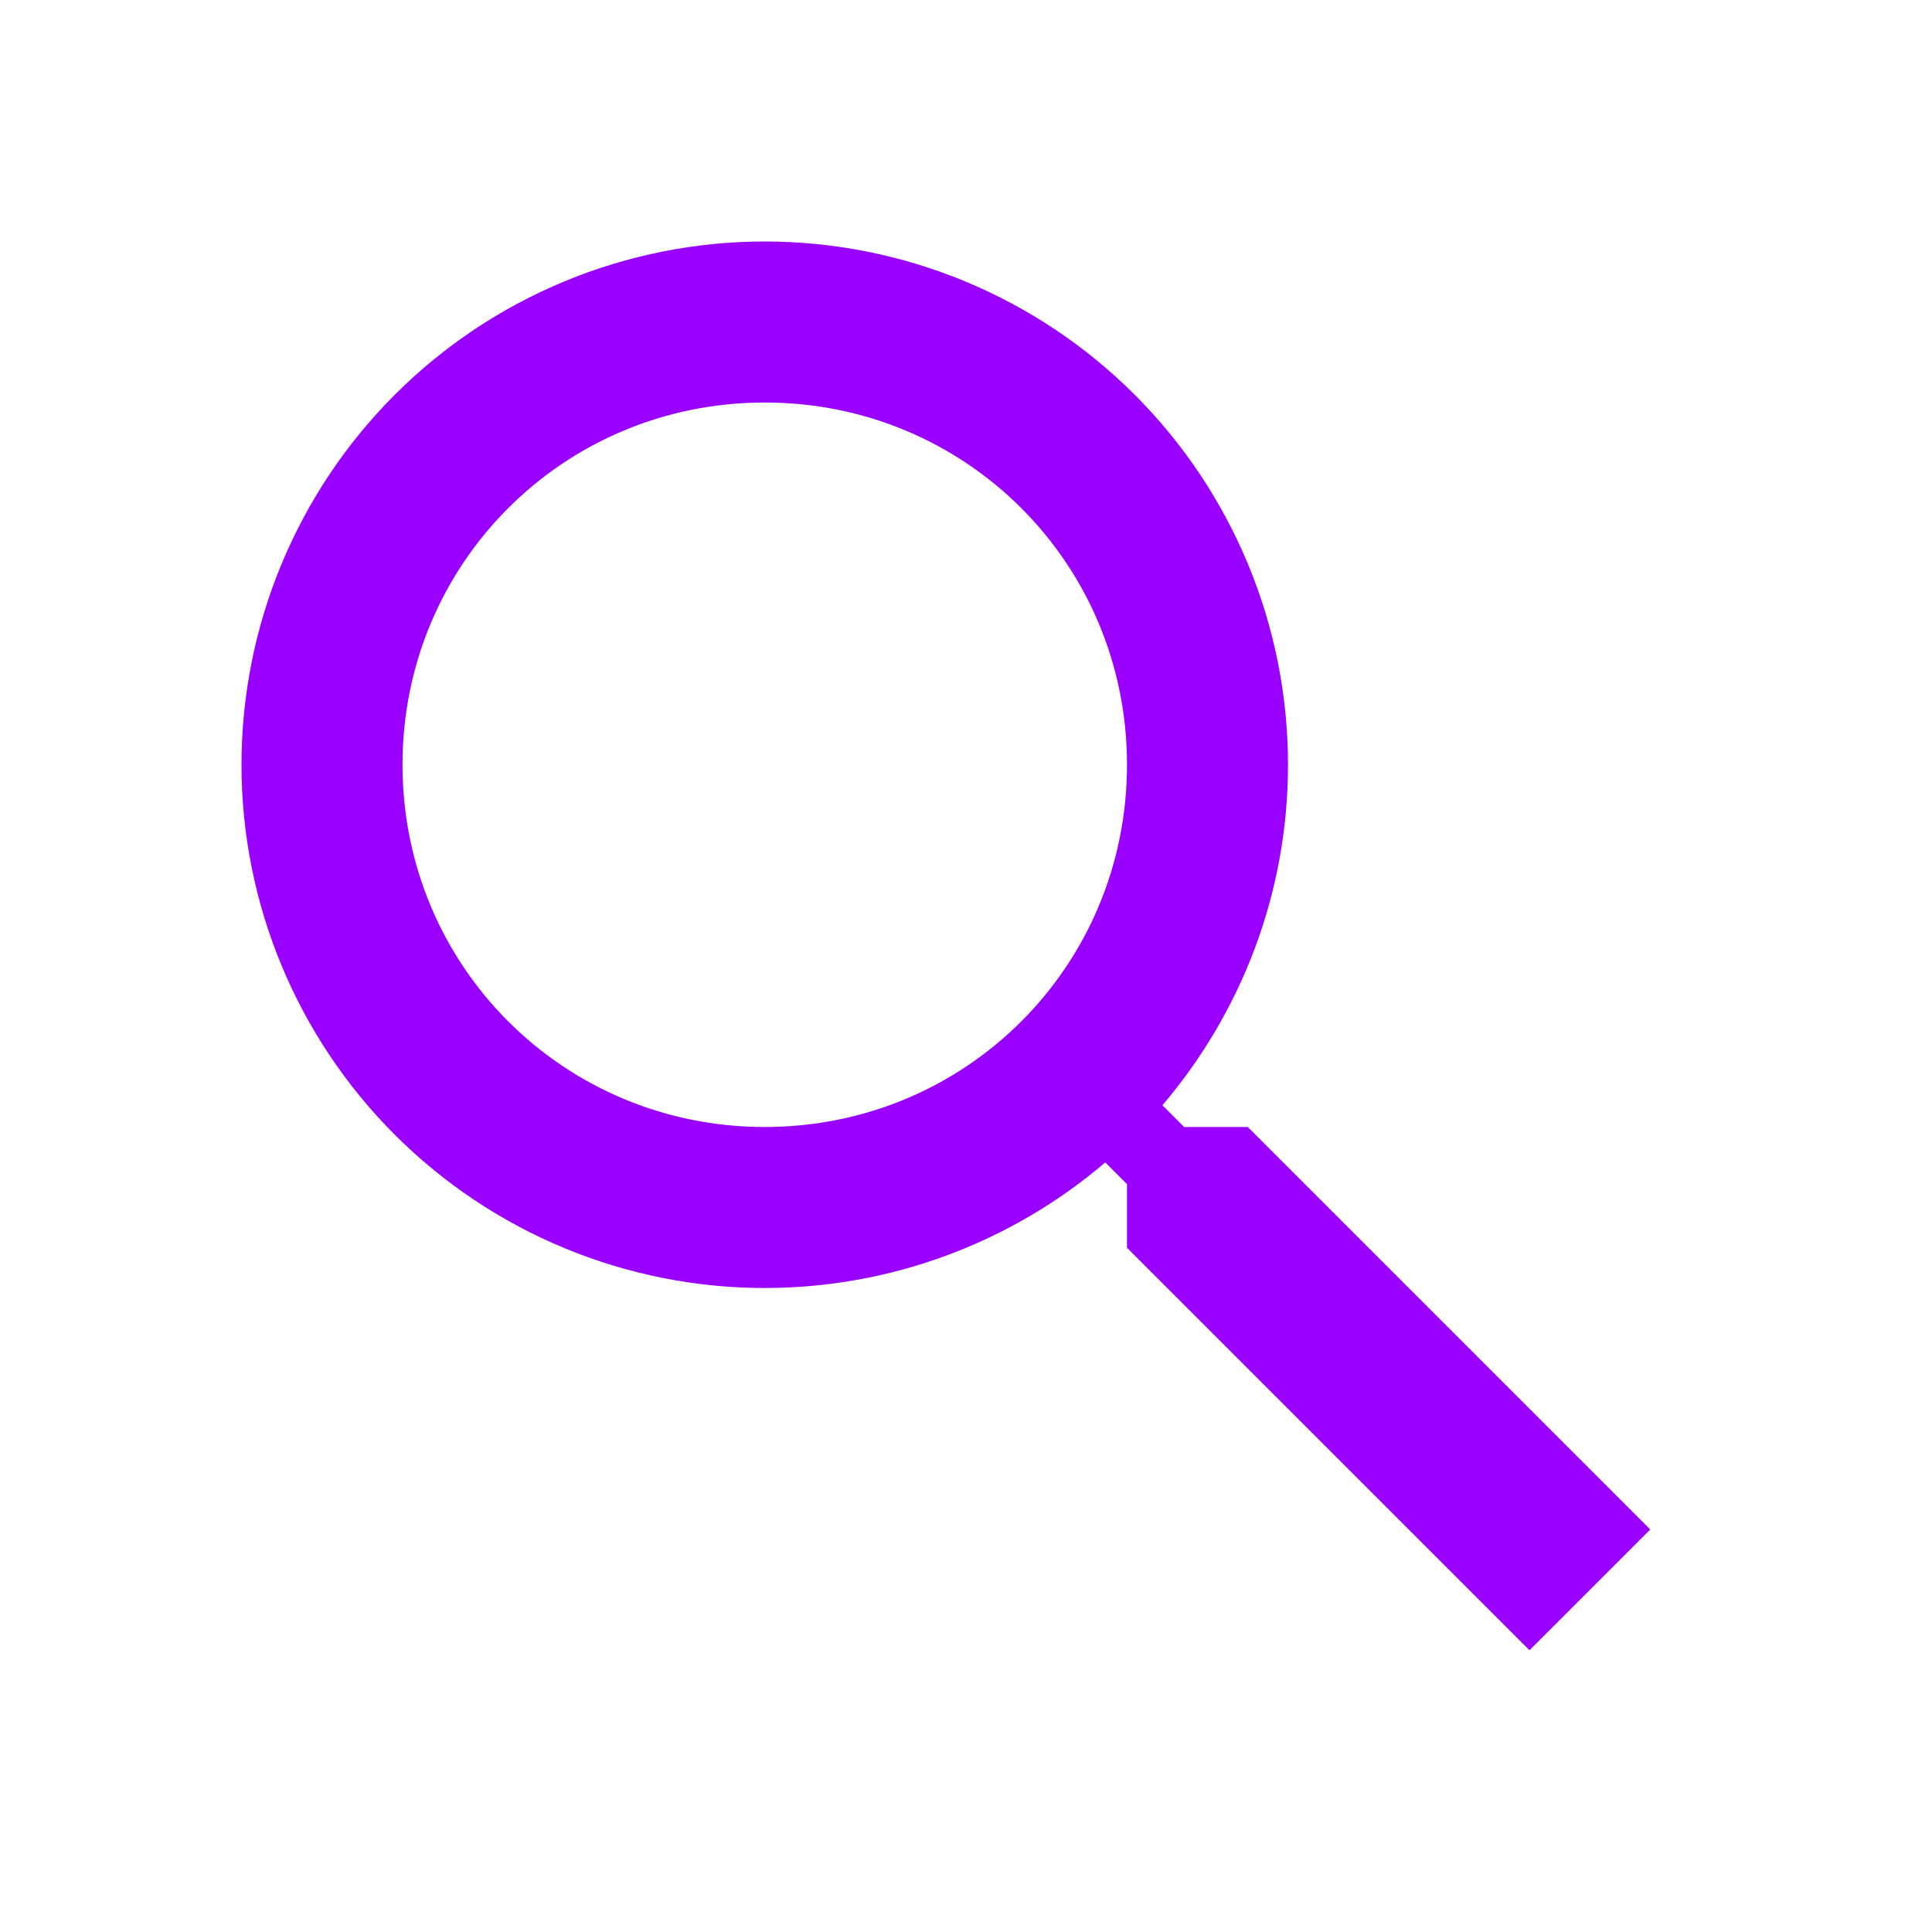
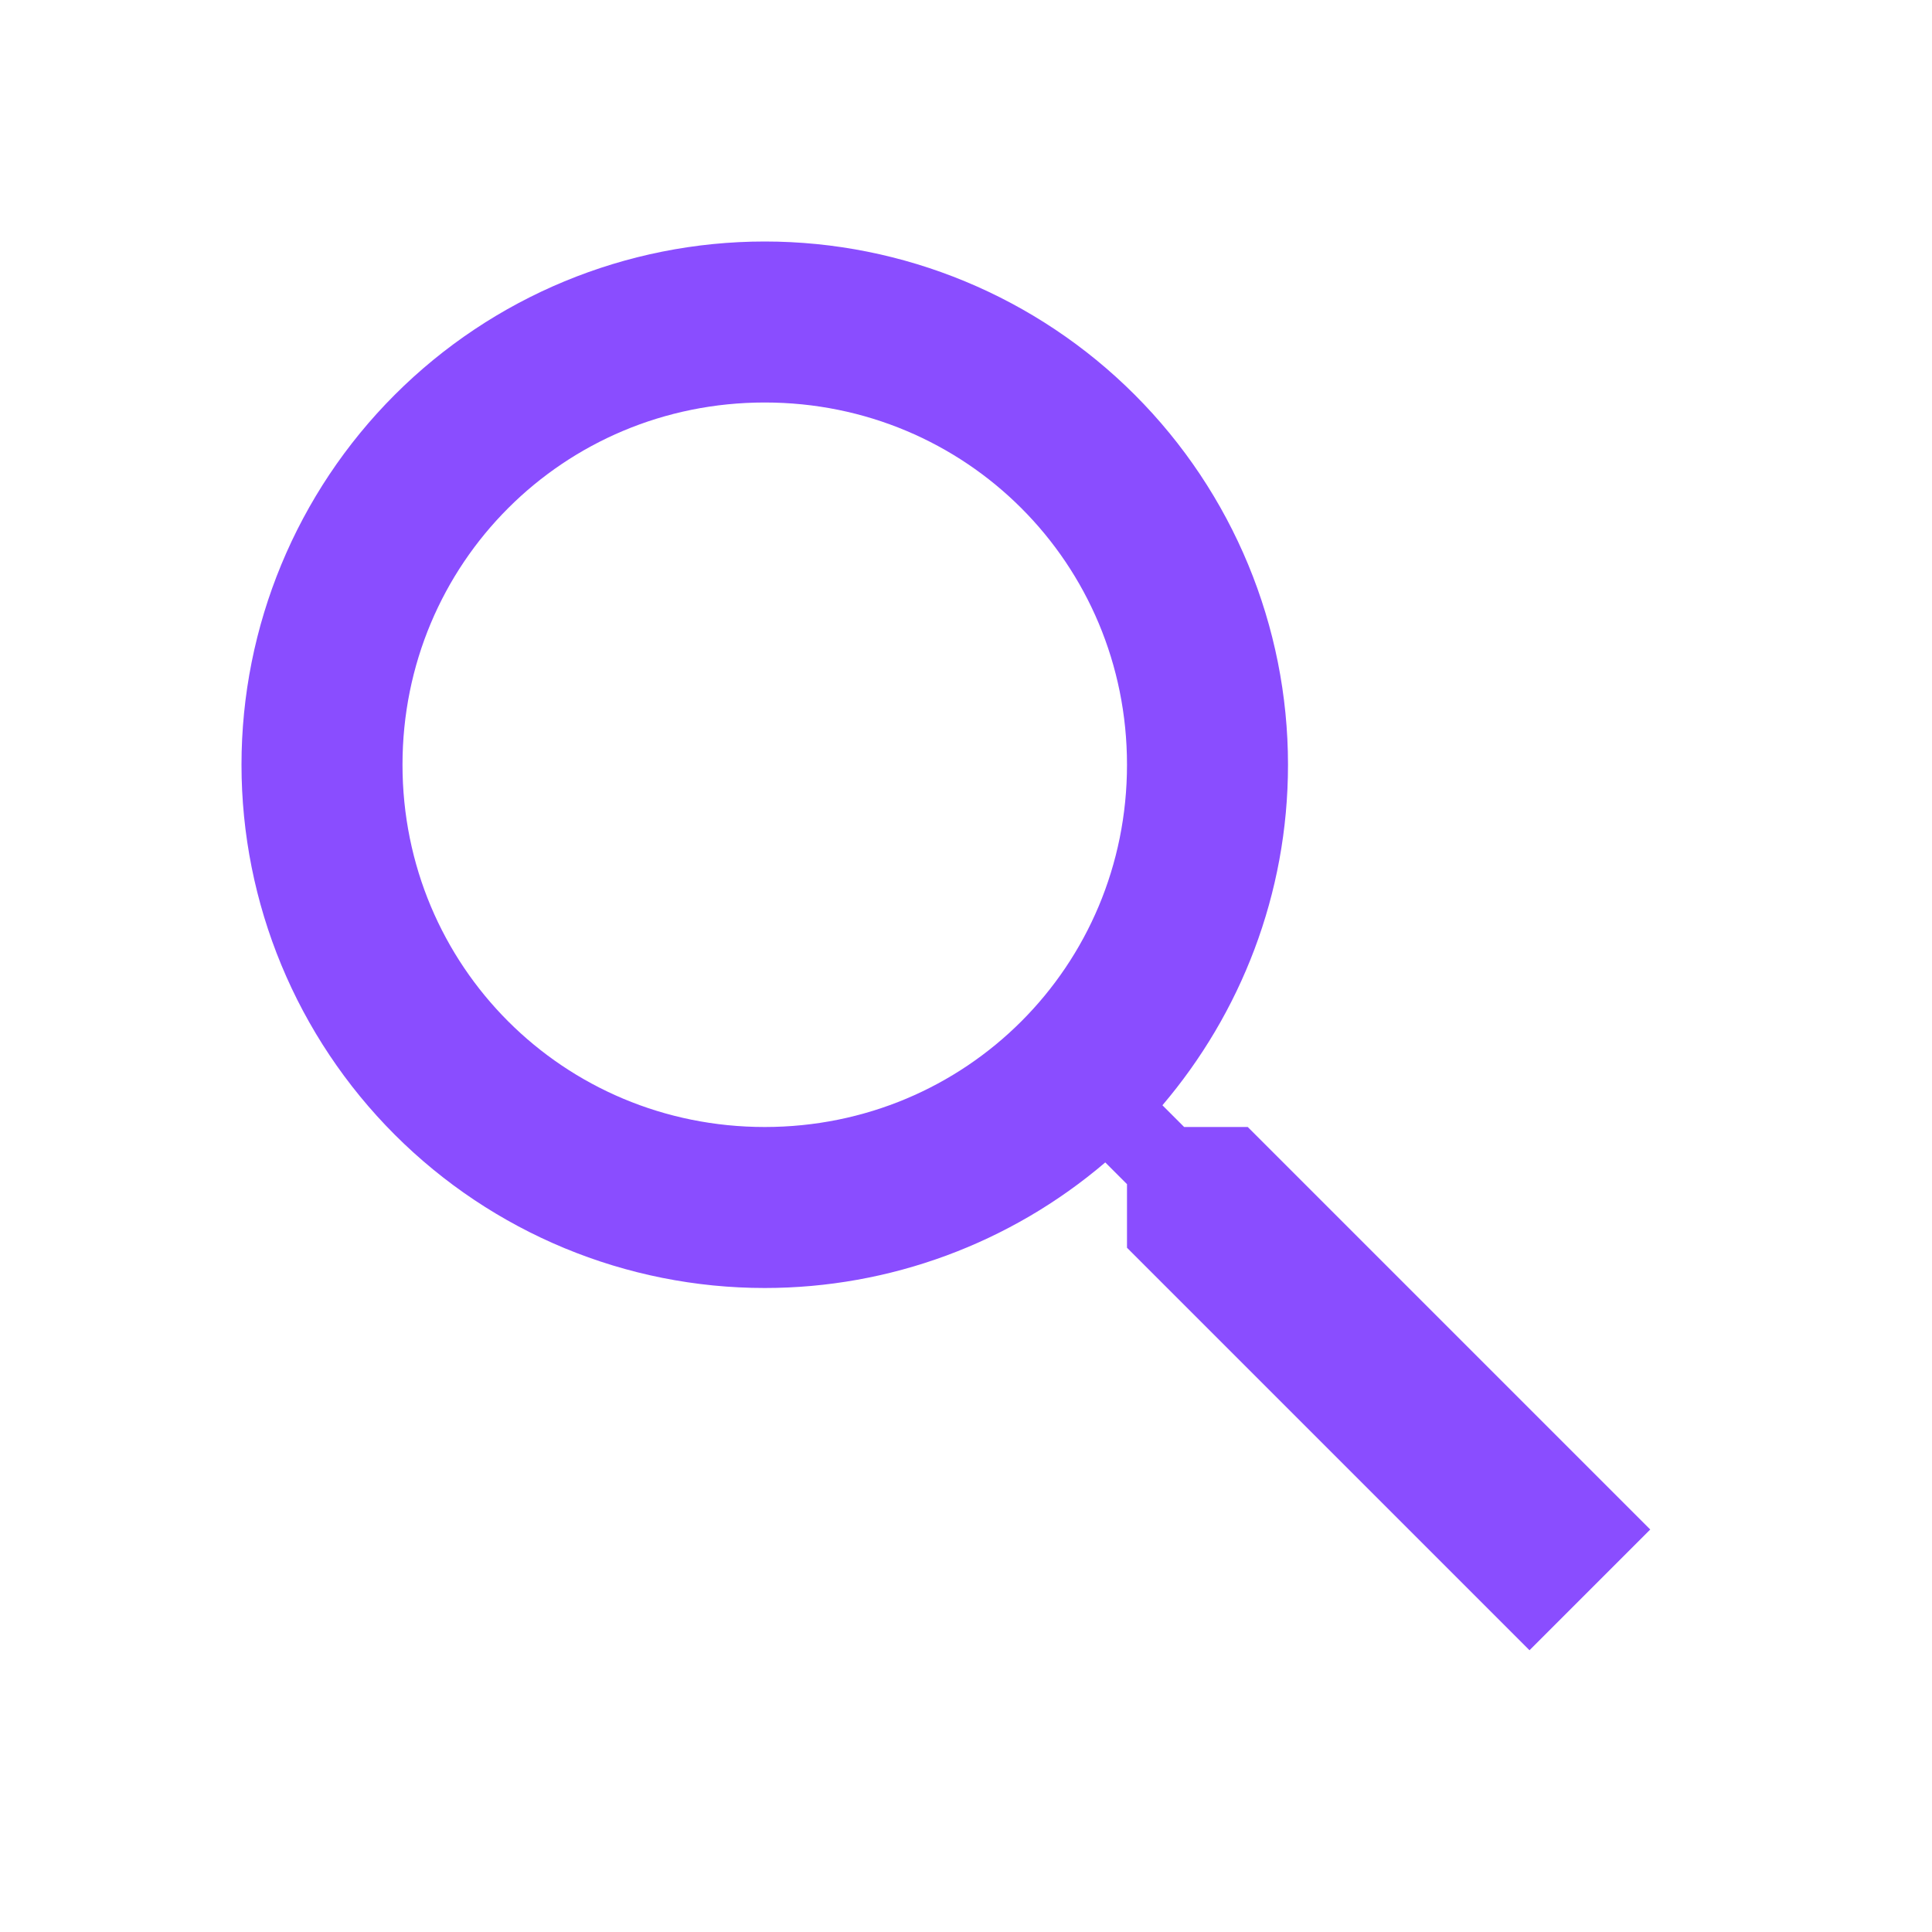
<svg xmlns="http://www.w3.org/2000/svg" width="24" height="24" viewBox="0 0 24 24" fill="none">
-   <path d="M9.5 3C11.224 3 12.877 3.685 14.096 4.904C15.315 6.123 16 7.776 16 9.5C16 11.11 15.41 12.59 14.44 13.73L14.71 14H15.5L20.5 19L19 20.5L14 15.5V14.71L13.73 14.44C12.55 15.447 11.051 16 9.5 16C7.776 16 6.123 15.315 4.904 14.096C3.685 12.877 3 11.224 3 9.5C3 7.776 3.685 6.123 4.904 4.904C6.123 3.685 7.776 3 9.5 3ZM9.5 5C7 5 5 7 5 9.5C5 12 7 14 9.5 14C12 14 14 12 14 9.5C14 7 12 5 9.5 5Z" fill="#9900FF" />
+   <path d="M9.5 3C11.224 3 12.877 3.685 14.096 4.904C15.315 6.123 16 7.776 16 9.5C16 11.11 15.41 12.59 14.44 13.73L14.71 14H15.5L20.5 19L19 20.5L14 15.5V14.71L13.73 14.44C12.55 15.447 11.051 16 9.5 16C7.776 16 6.123 15.315 4.904 14.096C3.685 12.877 3 11.224 3 9.5C3 7.776 3.685 6.123 4.904 4.904C6.123 3.685 7.776 3 9.5 3ZM9.5 5C7 5 5 7 5 9.5C5 12 7 14 9.5 14C12 14 14 12 14 9.5C14 7 12 5 9.5 5Z" fill="#8A4DFF" />
</svg>
